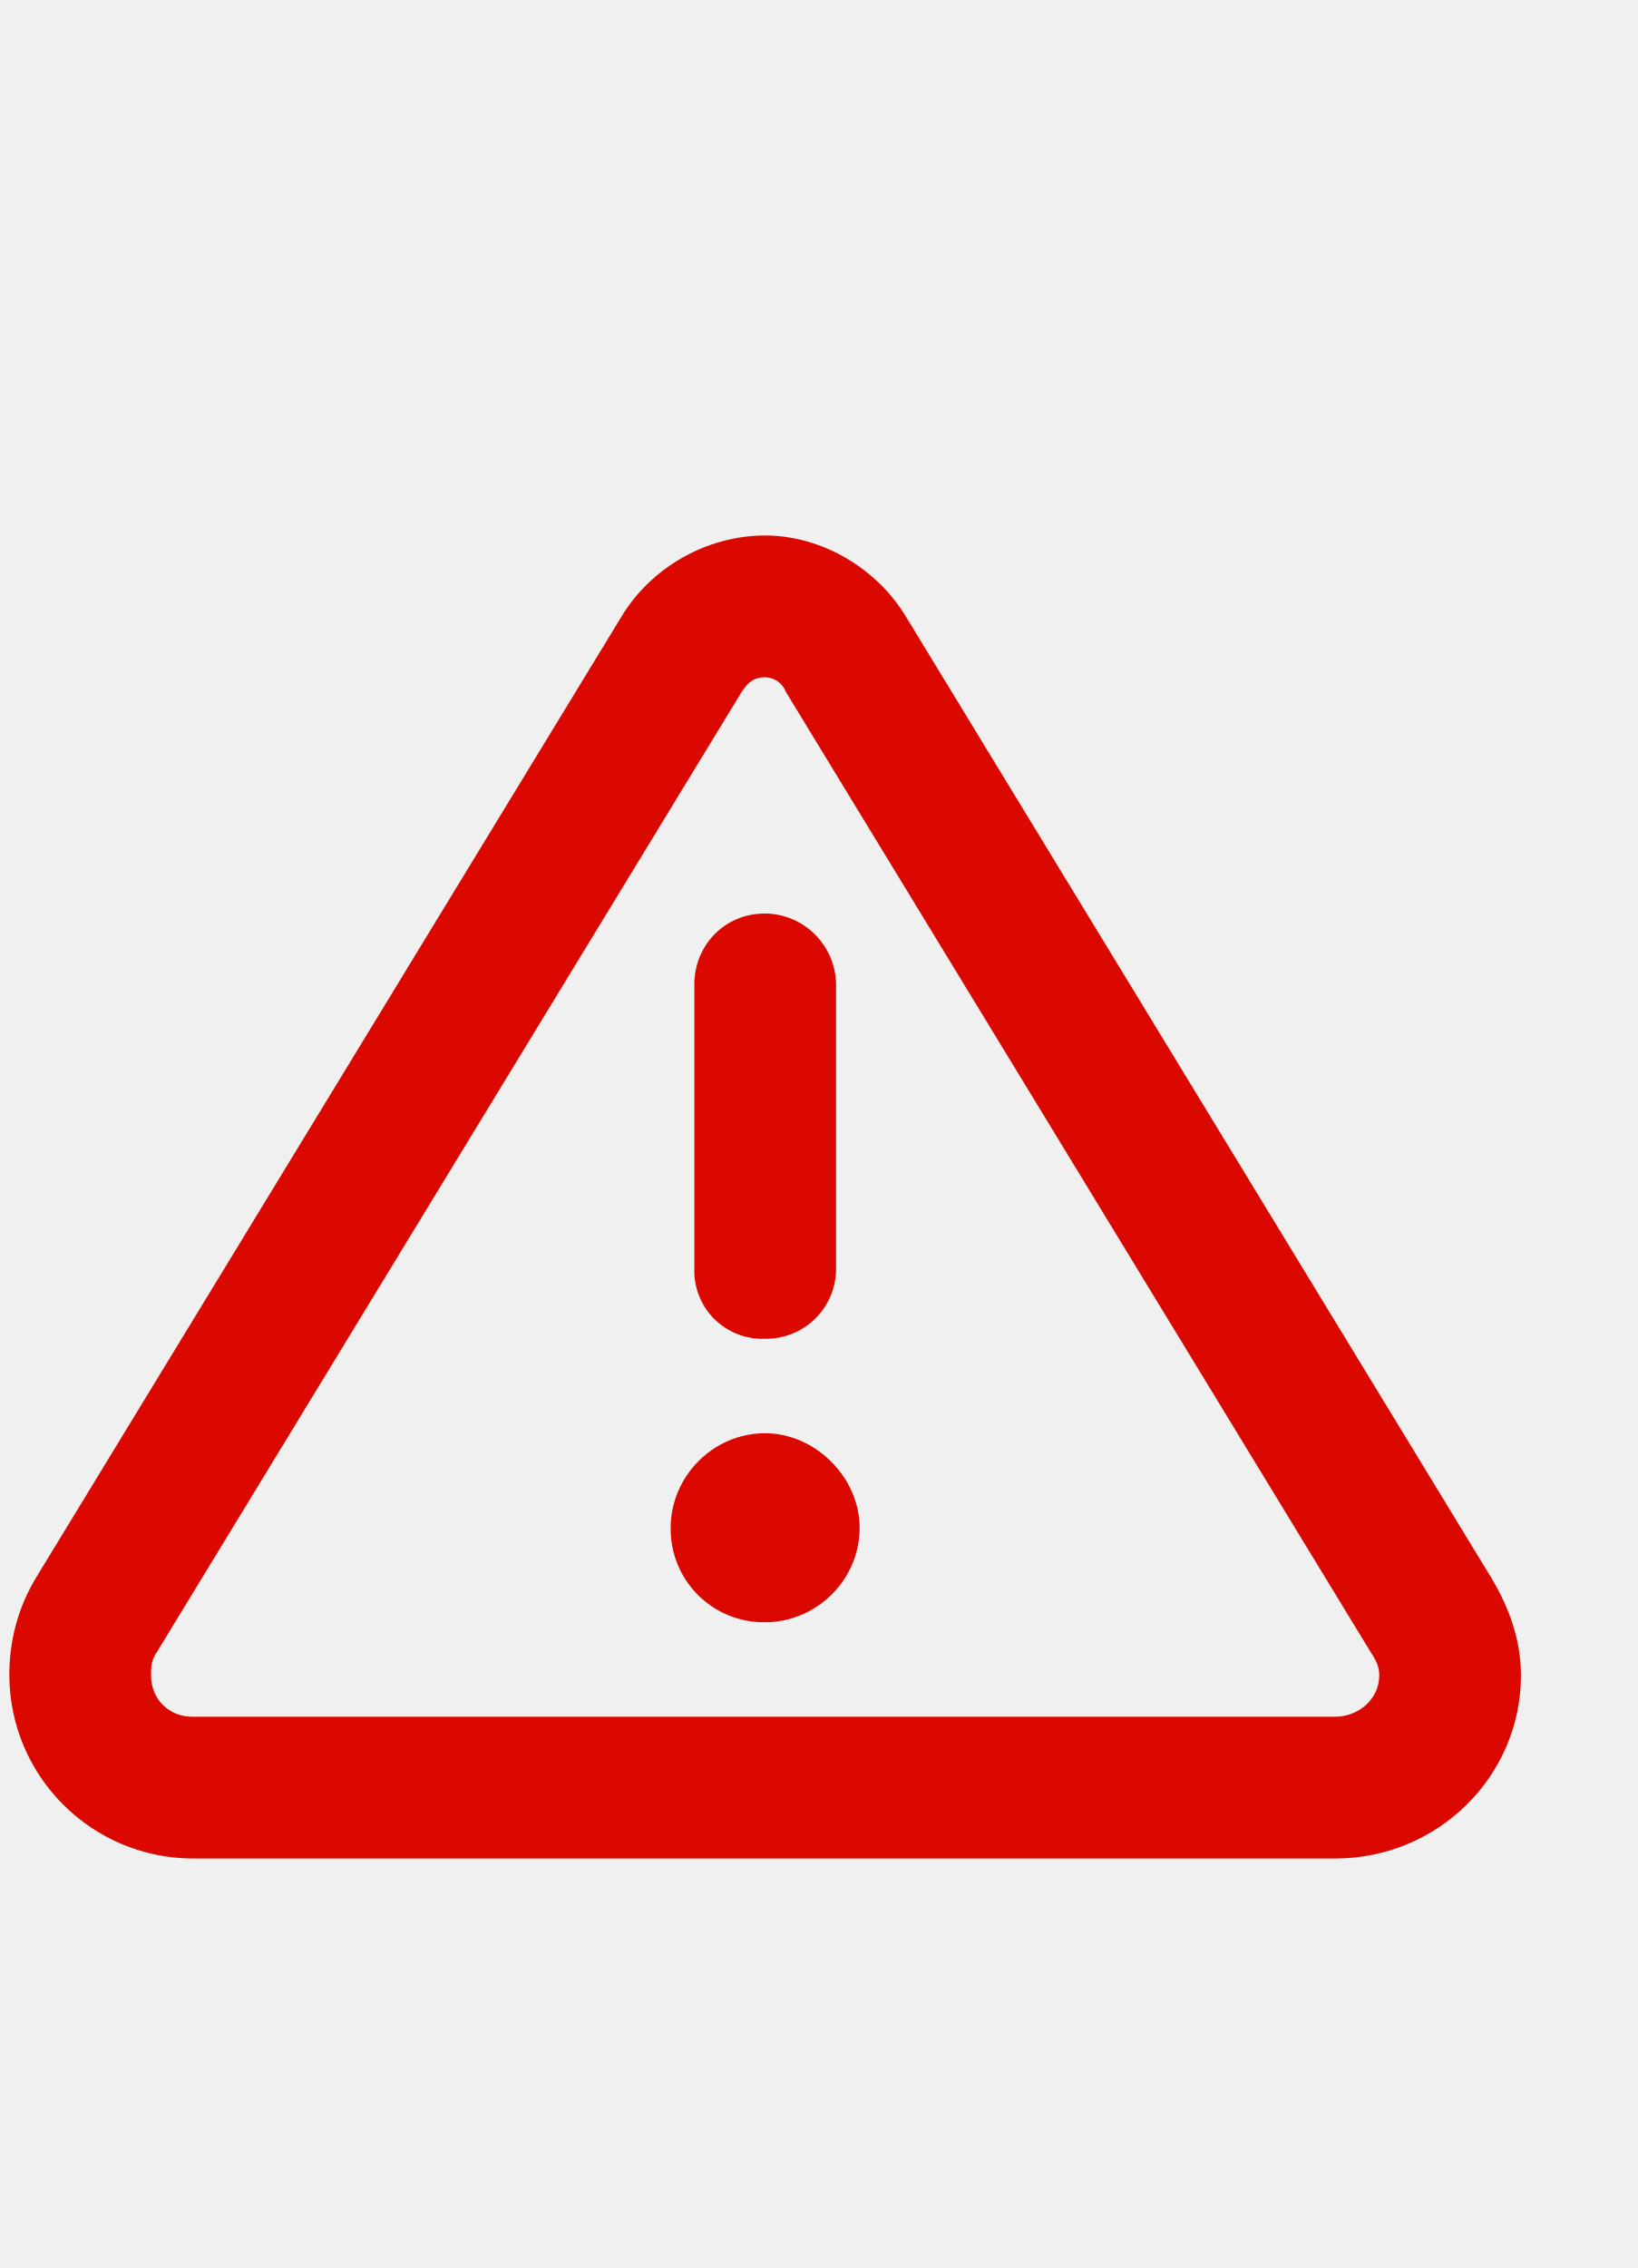
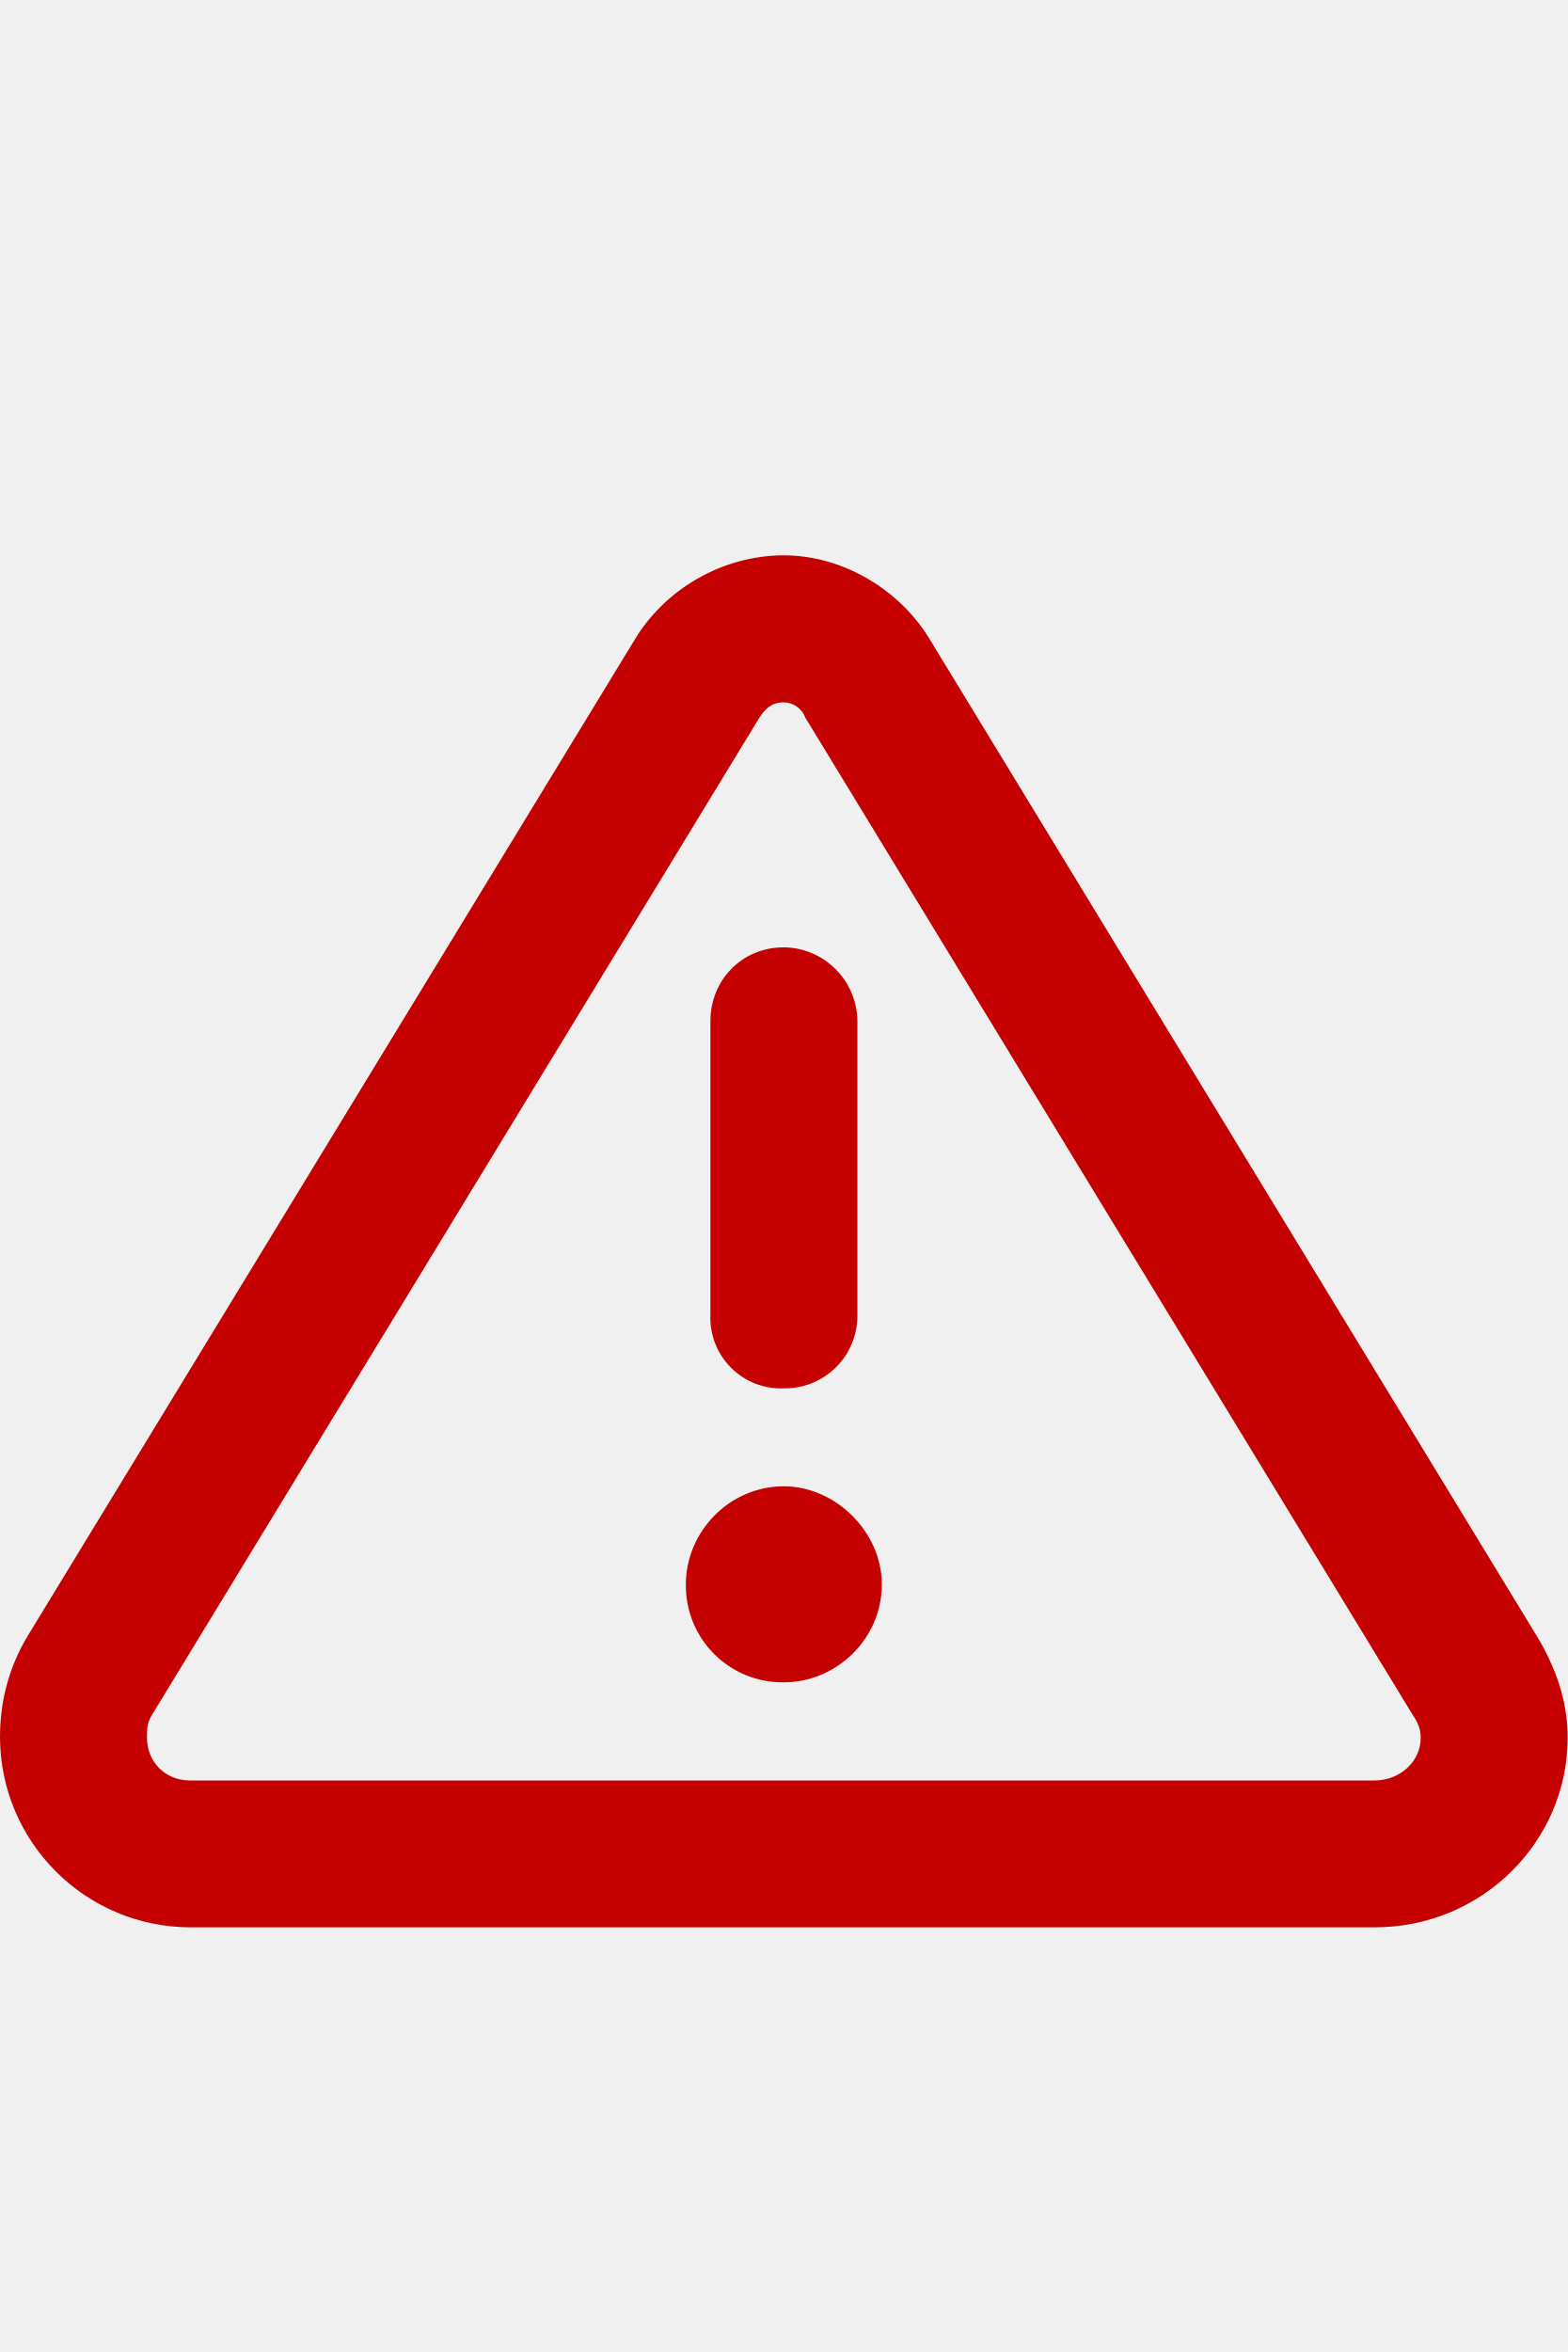
- <svg xmlns="http://www.w3.org/2000/svg" width="13" height="18" fill="none">
+ <svg xmlns="http://www.w3.org/2000/svg" width="12" height="18" fill="none">
  <g clip-path="url(#a)">
-     <path fill="#DB0800" d="m5.887 5.492-4.64 7.617c-.048.07-.048.118-.048.188 0 .187.14.328.328.328h9.07c.188 0 .352-.14.352-.328 0-.07-.023-.117-.07-.188l-4.64-7.617a.18.18 0 0 0-.165-.117c-.094 0-.14.047-.187.117m-.961-.586c.234-.398.68-.656 1.148-.656.446 0 .89.258 1.125.656l4.64 7.617c.141.235.235.493.235.774 0 .797-.656 1.453-1.476 1.453h-9.07a1.46 1.46 0 0 1-1.454-1.453q0-.422.211-.774zm1.898 7.219c0 .422-.351.75-.75.75a.74.74 0 0 1-.75-.75c0-.398.328-.75.75-.75.399 0 .75.352.75.75m-.187-4.312v2.25a.555.555 0 0 1-.563.562.54.54 0 0 1-.562-.562v-2.25c0-.305.234-.563.562-.563a.57.57 0 0 1 .563.563" />
+     <path fill="#C40000" d="M5.813 5.492 1.172 13.11c-.047.07-.047.118-.047.188 0 .187.14.328.328.328h9.07c.188 0 .352-.14.352-.328 0-.07-.023-.117-.07-.188l-4.64-7.617A.18.18 0 0 0 6 5.375c-.094 0-.14.047-.187.117m-.961-.586c.234-.398.68-.656 1.148-.656.445 0 .89.258 1.125.656l4.64 7.617c.141.235.235.493.235.774 0 .797-.656 1.453-1.477 1.453h-9.07A1.46 1.46 0 0 1 0 13.297q0-.422.21-.774zm1.898 7.219c0 .422-.352.75-.75.75a.74.74 0 0 1-.75-.75c0-.398.328-.75.75-.75.398 0 .75.352.75.75m-.187-4.312v2.25a.555.555 0 0 1-.563.562.54.54 0 0 1-.562-.562v-2.25c0-.305.234-.563.562-.563a.57.57 0 0 1 .563.563" />
  </g>
  <defs>
    <clipPath id="a">
-       <path fill="#fff" d="M.074 0h12v18h-12z" />
+       <path fill="#fff" d="M0 0h12v18H0z" />
    </clipPath>
  </defs>
</svg>
